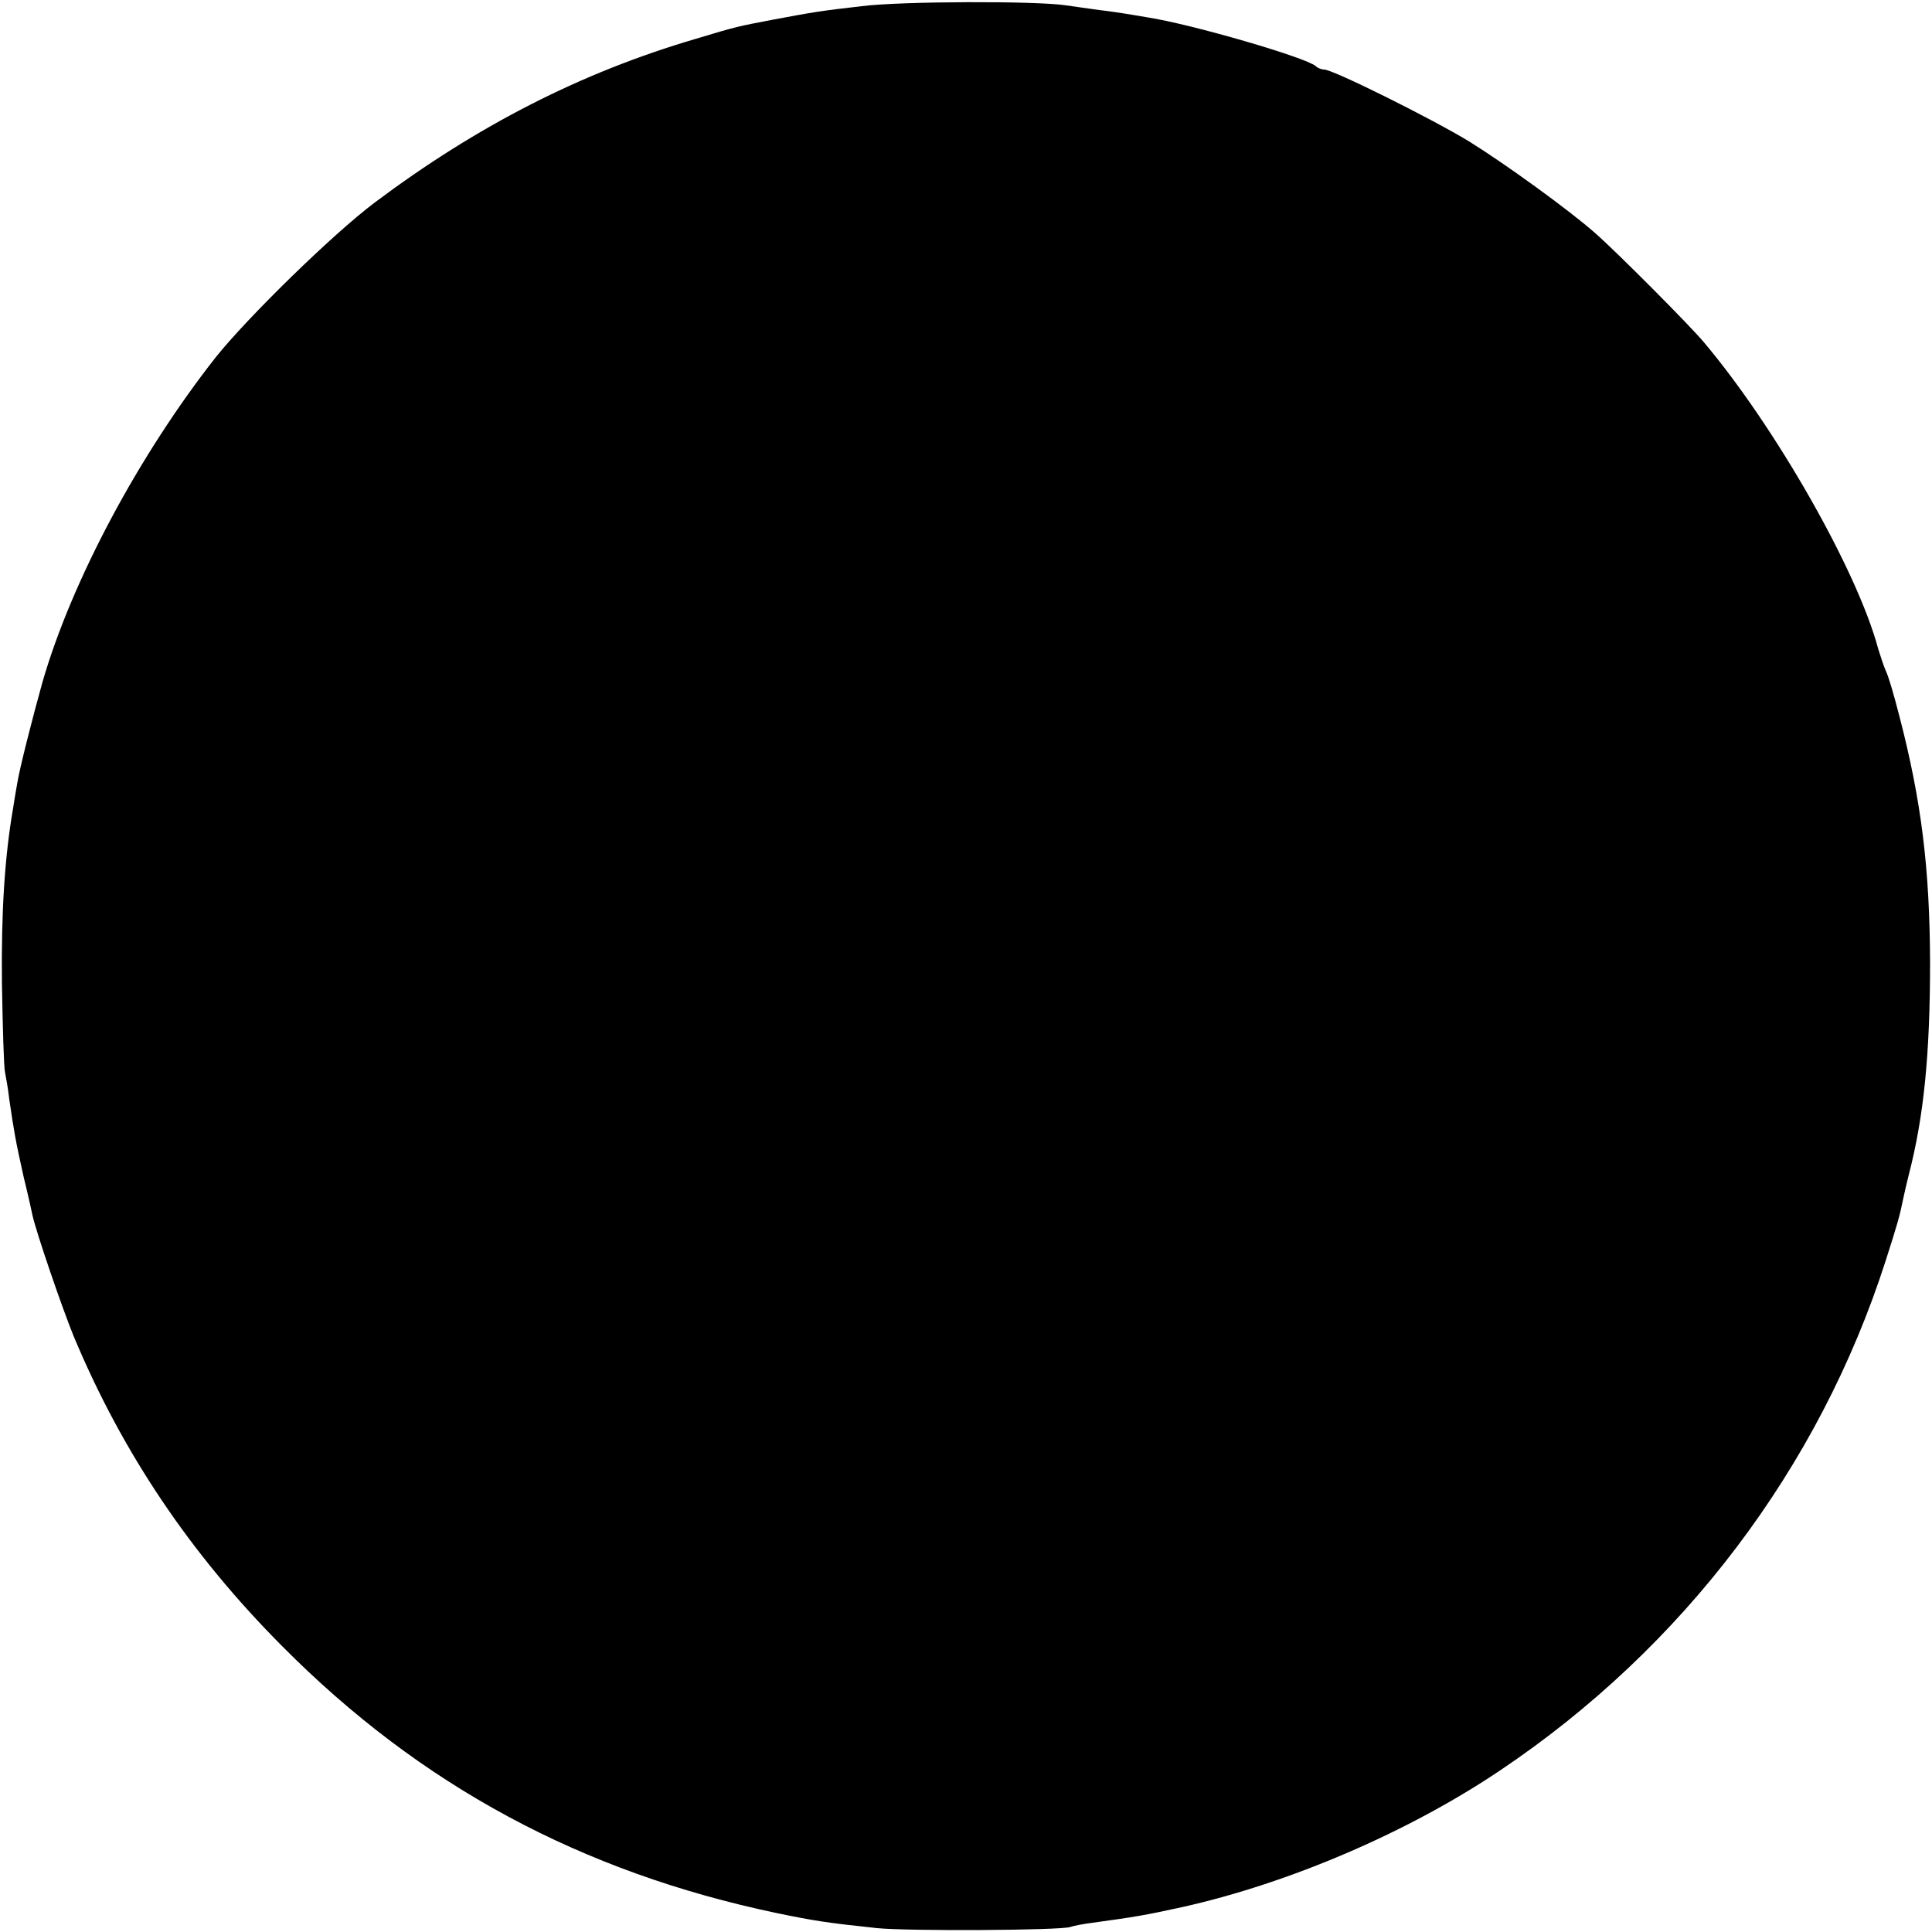
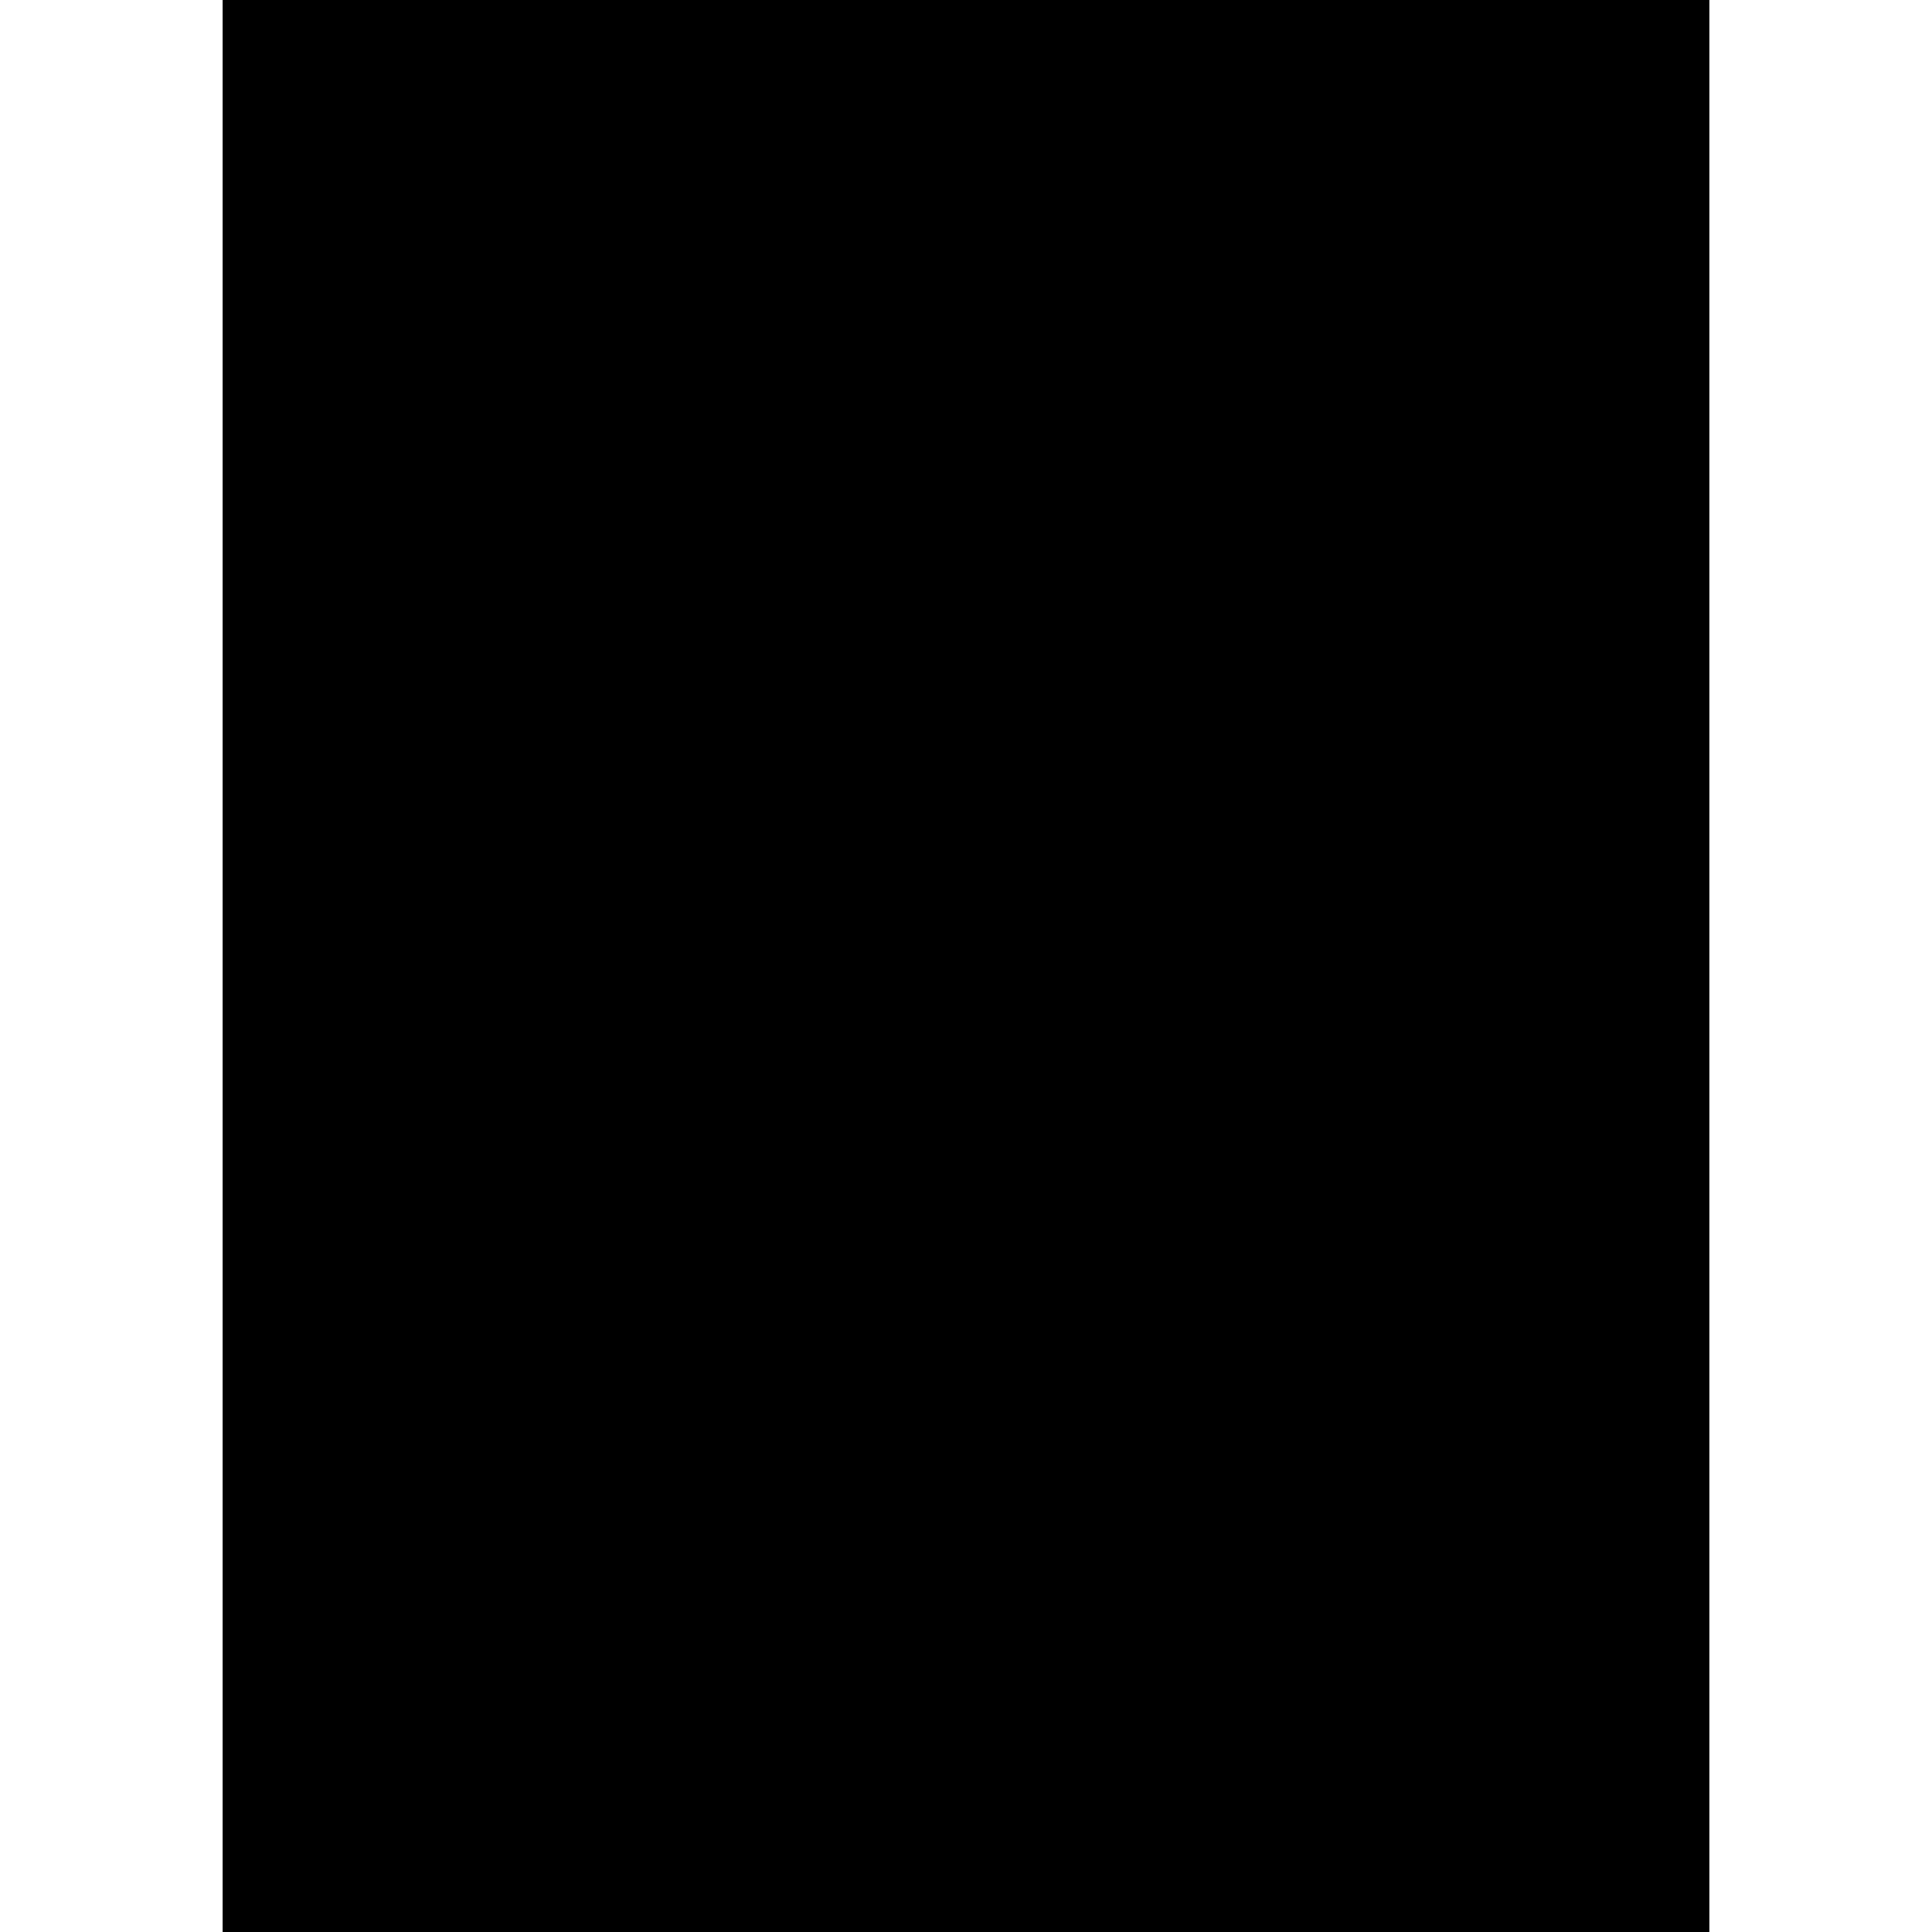
- <svg xmlns="http://www.w3.org/2000/svg" version="1.0" width="500pt" height="500pt" viewBox="0 0 500 500" preserveAspectRatio="xMidYMid meet">
-   <g transform="translate(0,500) scale(0.1,-0.1)" fill="#000000" stroke="none">
-     <path d="M2230 4984 c-106 -12 -129 -16 -230 -35 -89 -17 -92 -17 -201 -50 -296 -87 -565 -225 -829 -423 -108 -81 -329 -297 -412 -401 -198 -252 -372 -577 -448 -840 -26 -93 -59 -223 -65 -260 -4 -22 -9 -52 -11 -66 -22 -127 -31 -269 -29 -454 2 -115 5 -219 8 -230 2 -11 8 -42 11 -70 12 -82 16 -106 37 -200 12 -49 22 -94 23 -100 10 -45 76 -238 107 -314 125 -299 301 -562 539 -801 358 -361 775 -585 1280 -691 97 -20 128 -25 260 -39 80 -8 475 -6 500 3 8 3 34 8 58 11 109 15 134 19 234 41 276 62 582 193 820 353 474 318 826 783 998 1319 31 97 36 114 46 163 3 14 9 41 14 60 39 151 55 312 55 550 -1 242 -22 415 -79 635 -16 62 -28 103 -36 120 -5 11 -13 36 -19 55 -54 203 -267 576 -452 795 -37 44 -224 232 -281 282 -68 60 -234 180 -326 237 -97 59 -352 186 -375 186 -7 0 -17 4 -22 9 -25 22 -319 108 -435 126 -25 4 -52 9 -60 10 -8 1 -37 6 -65 9 -27 4 -66 9 -85 12 -75 12 -429 11 -530 -2z" />
+ <svg xmlns="http://www.w3.org/2000/svg" version="1.0" width="1024pt" height="1024pt" viewBox="0 0 1024 1024" preserveAspectRatio="xMidYMid meet">
+   <g transform="translate(0,1024) scale(0.1,-0.1)" fill="#000000" stroke="none">
+     <path d="M1180 5120 l0 -5120 3940 0 3940 0 0 5120 0 5120 -3940 0 -3940 0 0 -5120z" />
  </g>
</svg>
